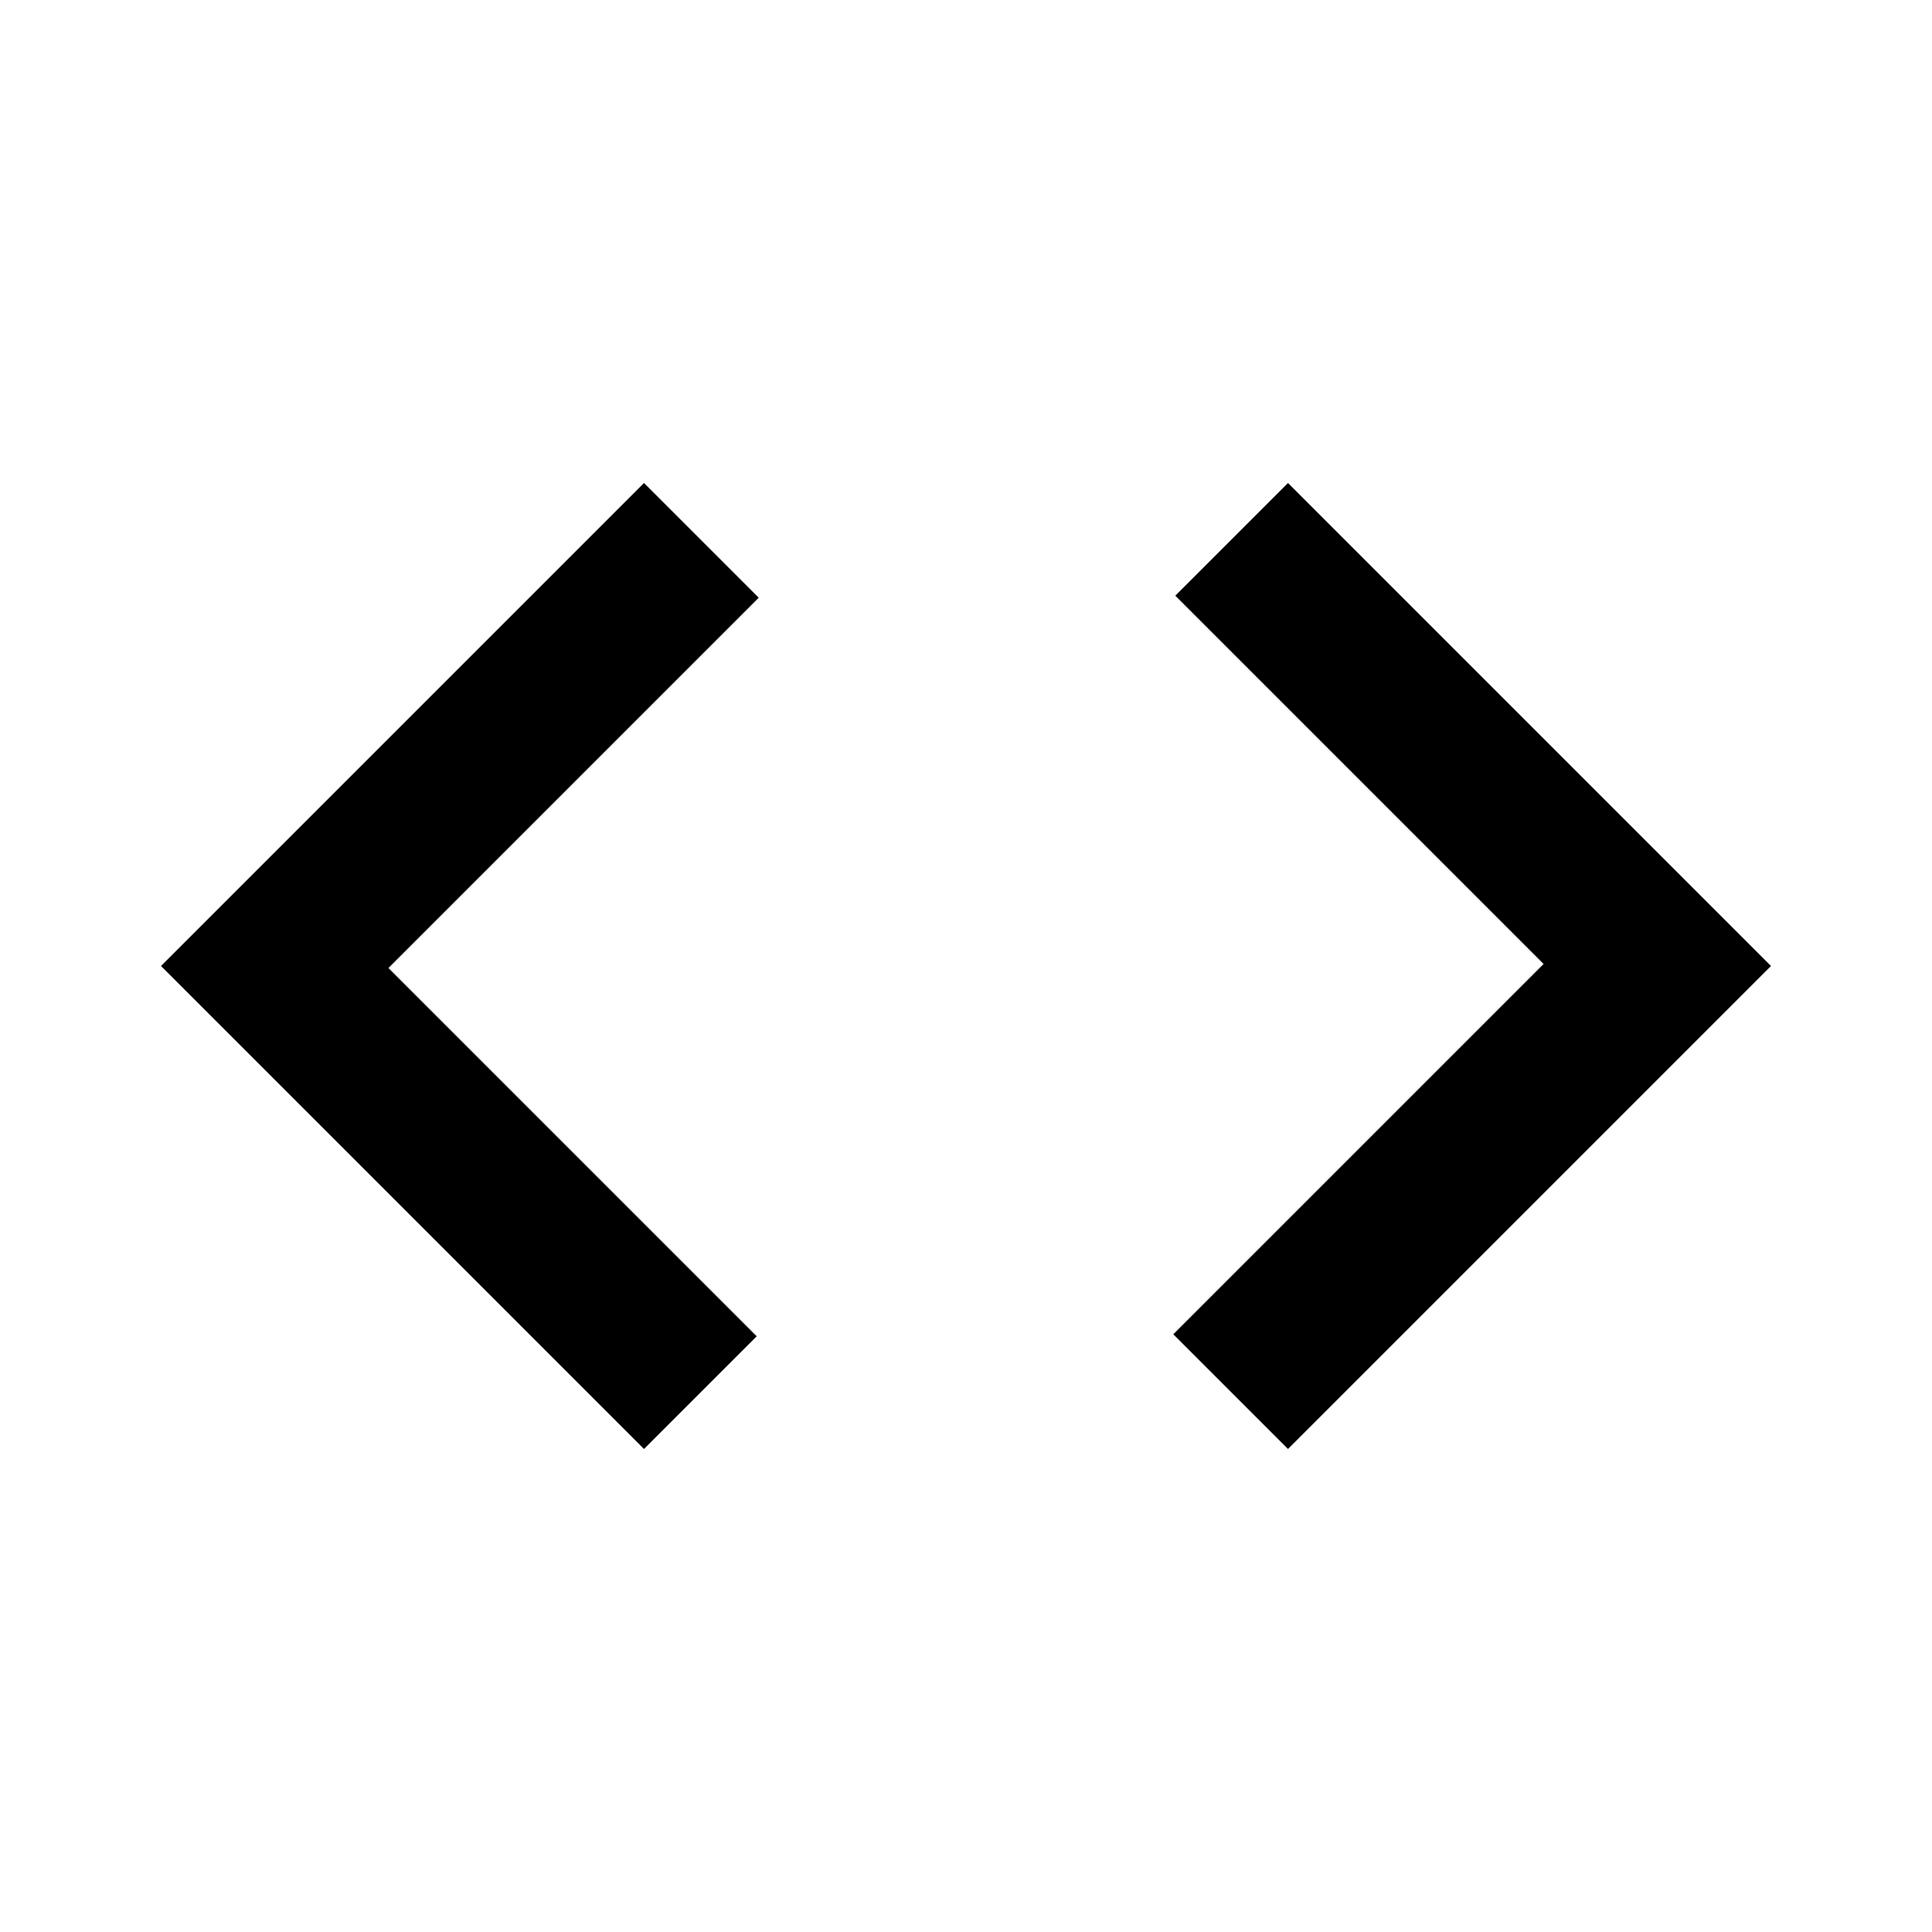
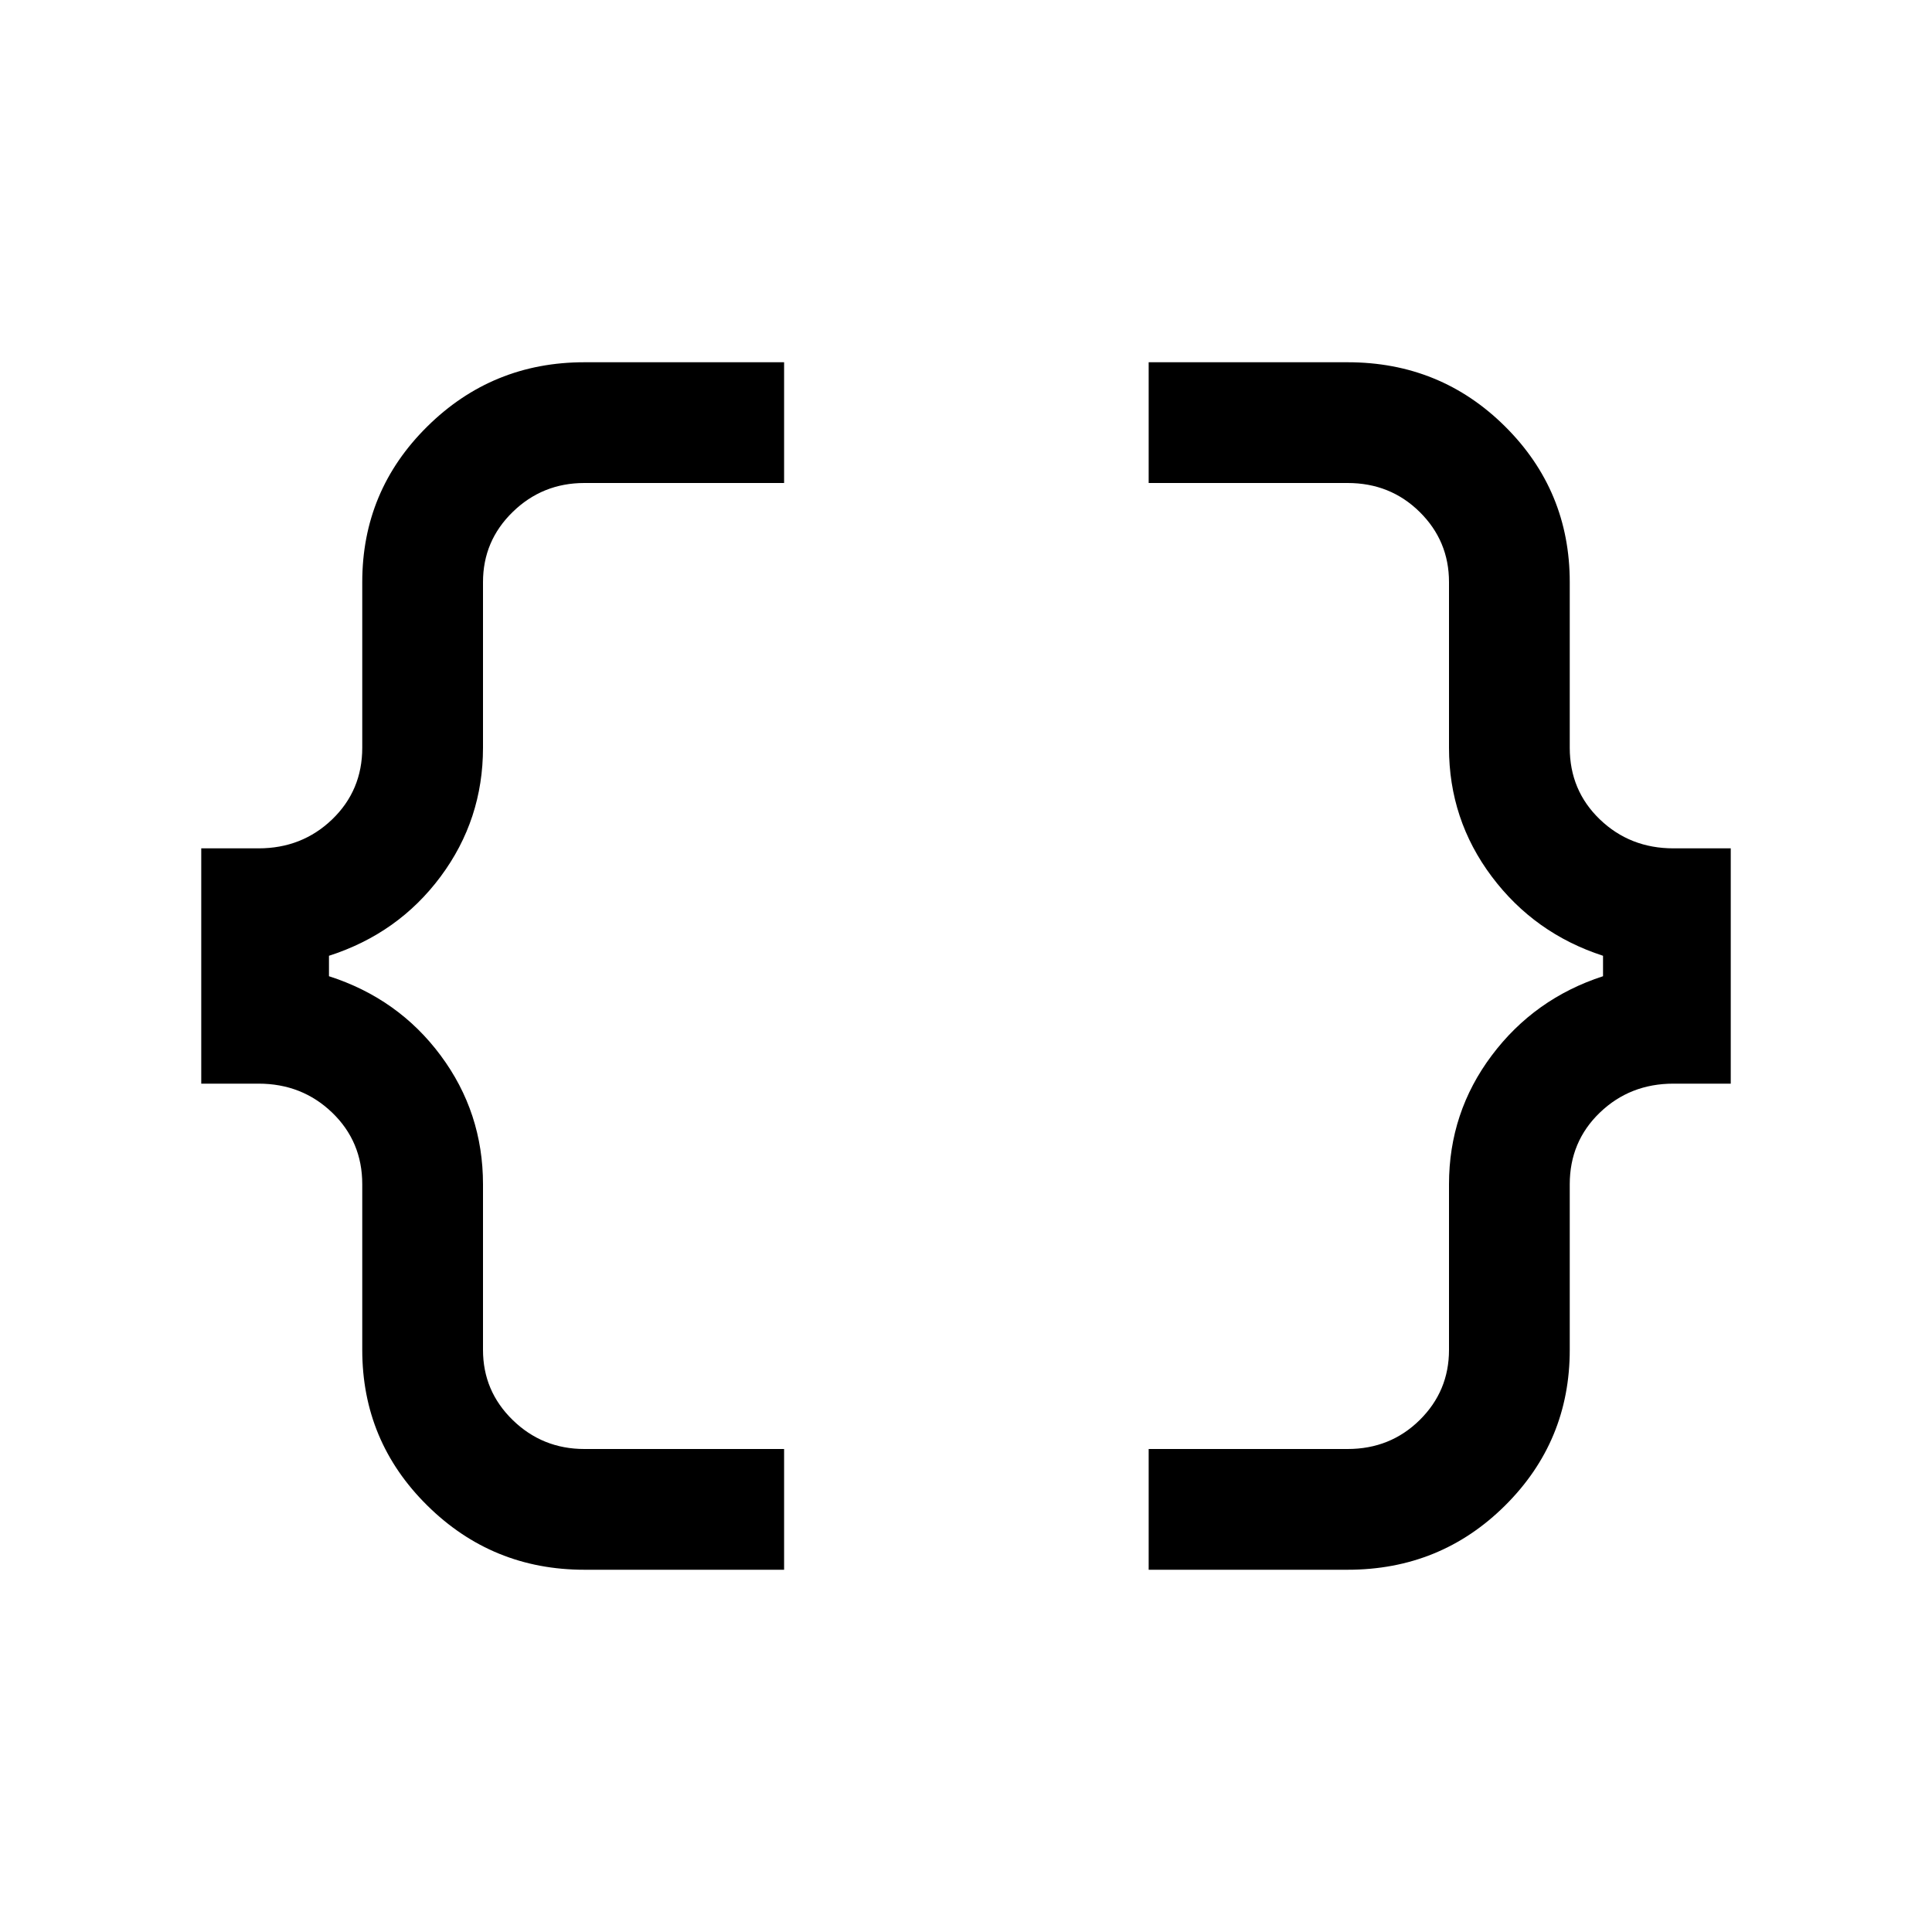
<svg xmlns="http://www.w3.org/2000/svg" height="24" viewBox="0 -960 960 960" width="24">
-   <path d="M320-240 80-480l240-240 57 57-184 184 183 183-56 56Zm320 0-57-57 184-184-183-183 56-56 240 240-240 240Z" />
+   <path d="M570.77-180.001V-240h98.845q21.231 0 35.808-14.385Q720-268.77 720-289.231v-82.308q0-35.692 21.231-64 21.23-28.307 55.307-39.384v-10.154q-34.077-11.077-55.307-39.384-21.231-28.308-21.231-64v-82.308q0-20.461-14.577-34.846Q690.846-720 669.615-720H570.77v-59.999h98.845q46.153 0 78.268 31.923 32.116 31.923 32.116 77.307v82.308q0 21.231 14.961 35.616 14.962 14.385 36.578 14.385h28.461v116.92h-28.461q-21.616 0-36.578 14.385-14.961 14.385-14.961 35.616v82.308q0 45.384-32.116 77.307-32.115 31.923-78.268 31.923H570.77Zm-280.385 0q-45.769 0-78.076-31.923-32.308-31.923-32.308-77.307v-82.308q0-21.231-14.961-35.616-14.962-14.385-36.578-14.385h-28.461v-116.92h28.461q21.616 0 36.578-14.385 14.961-14.385 14.961-35.616v-82.308q0-45.384 32.308-77.307 32.307-31.923 78.076-31.923h99.23V-720h-99.23q-20.846 0-35.616 14.385Q240-691.23 240-670.769v82.308q0 35.692-21.038 64-21.039 28.307-55.5 39.384v10.154q34.461 11.077 55.5 39.384 21.038 28.308 21.038 64v82.308q0 20.461 14.769 34.846Q269.539-240 290.385-240h99.23v59.999h-99.23Z" />
</svg>
